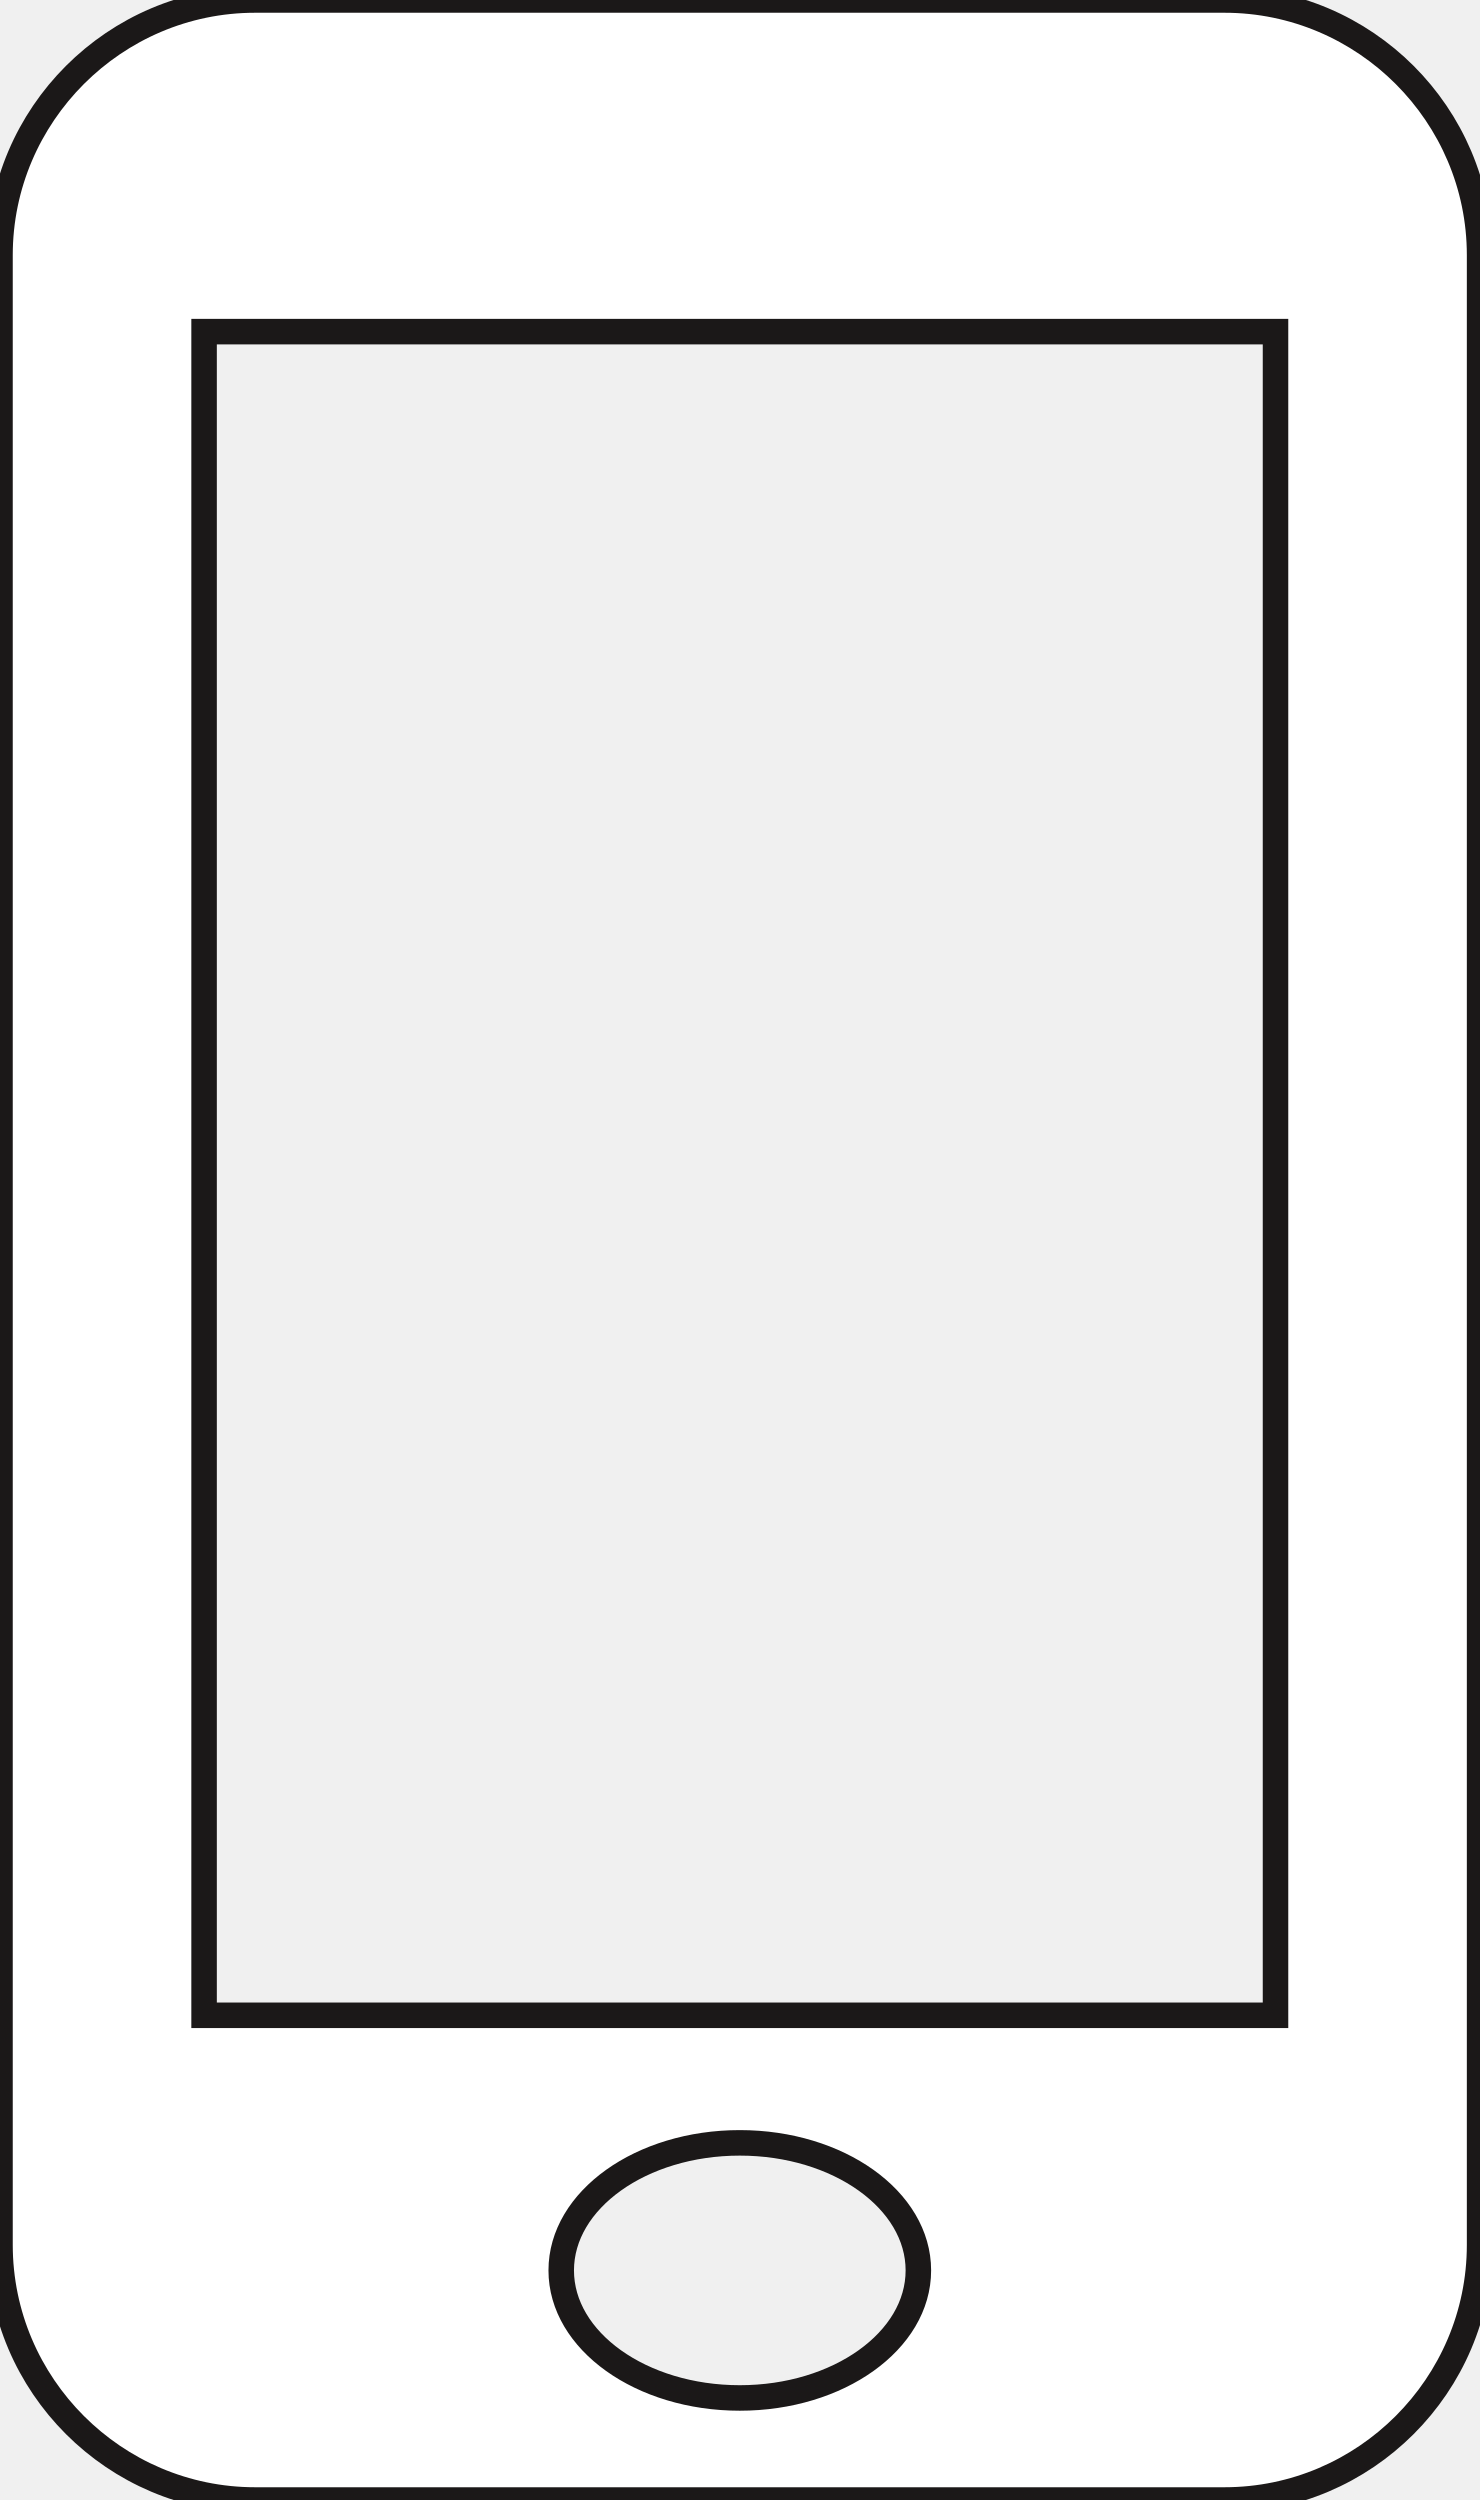
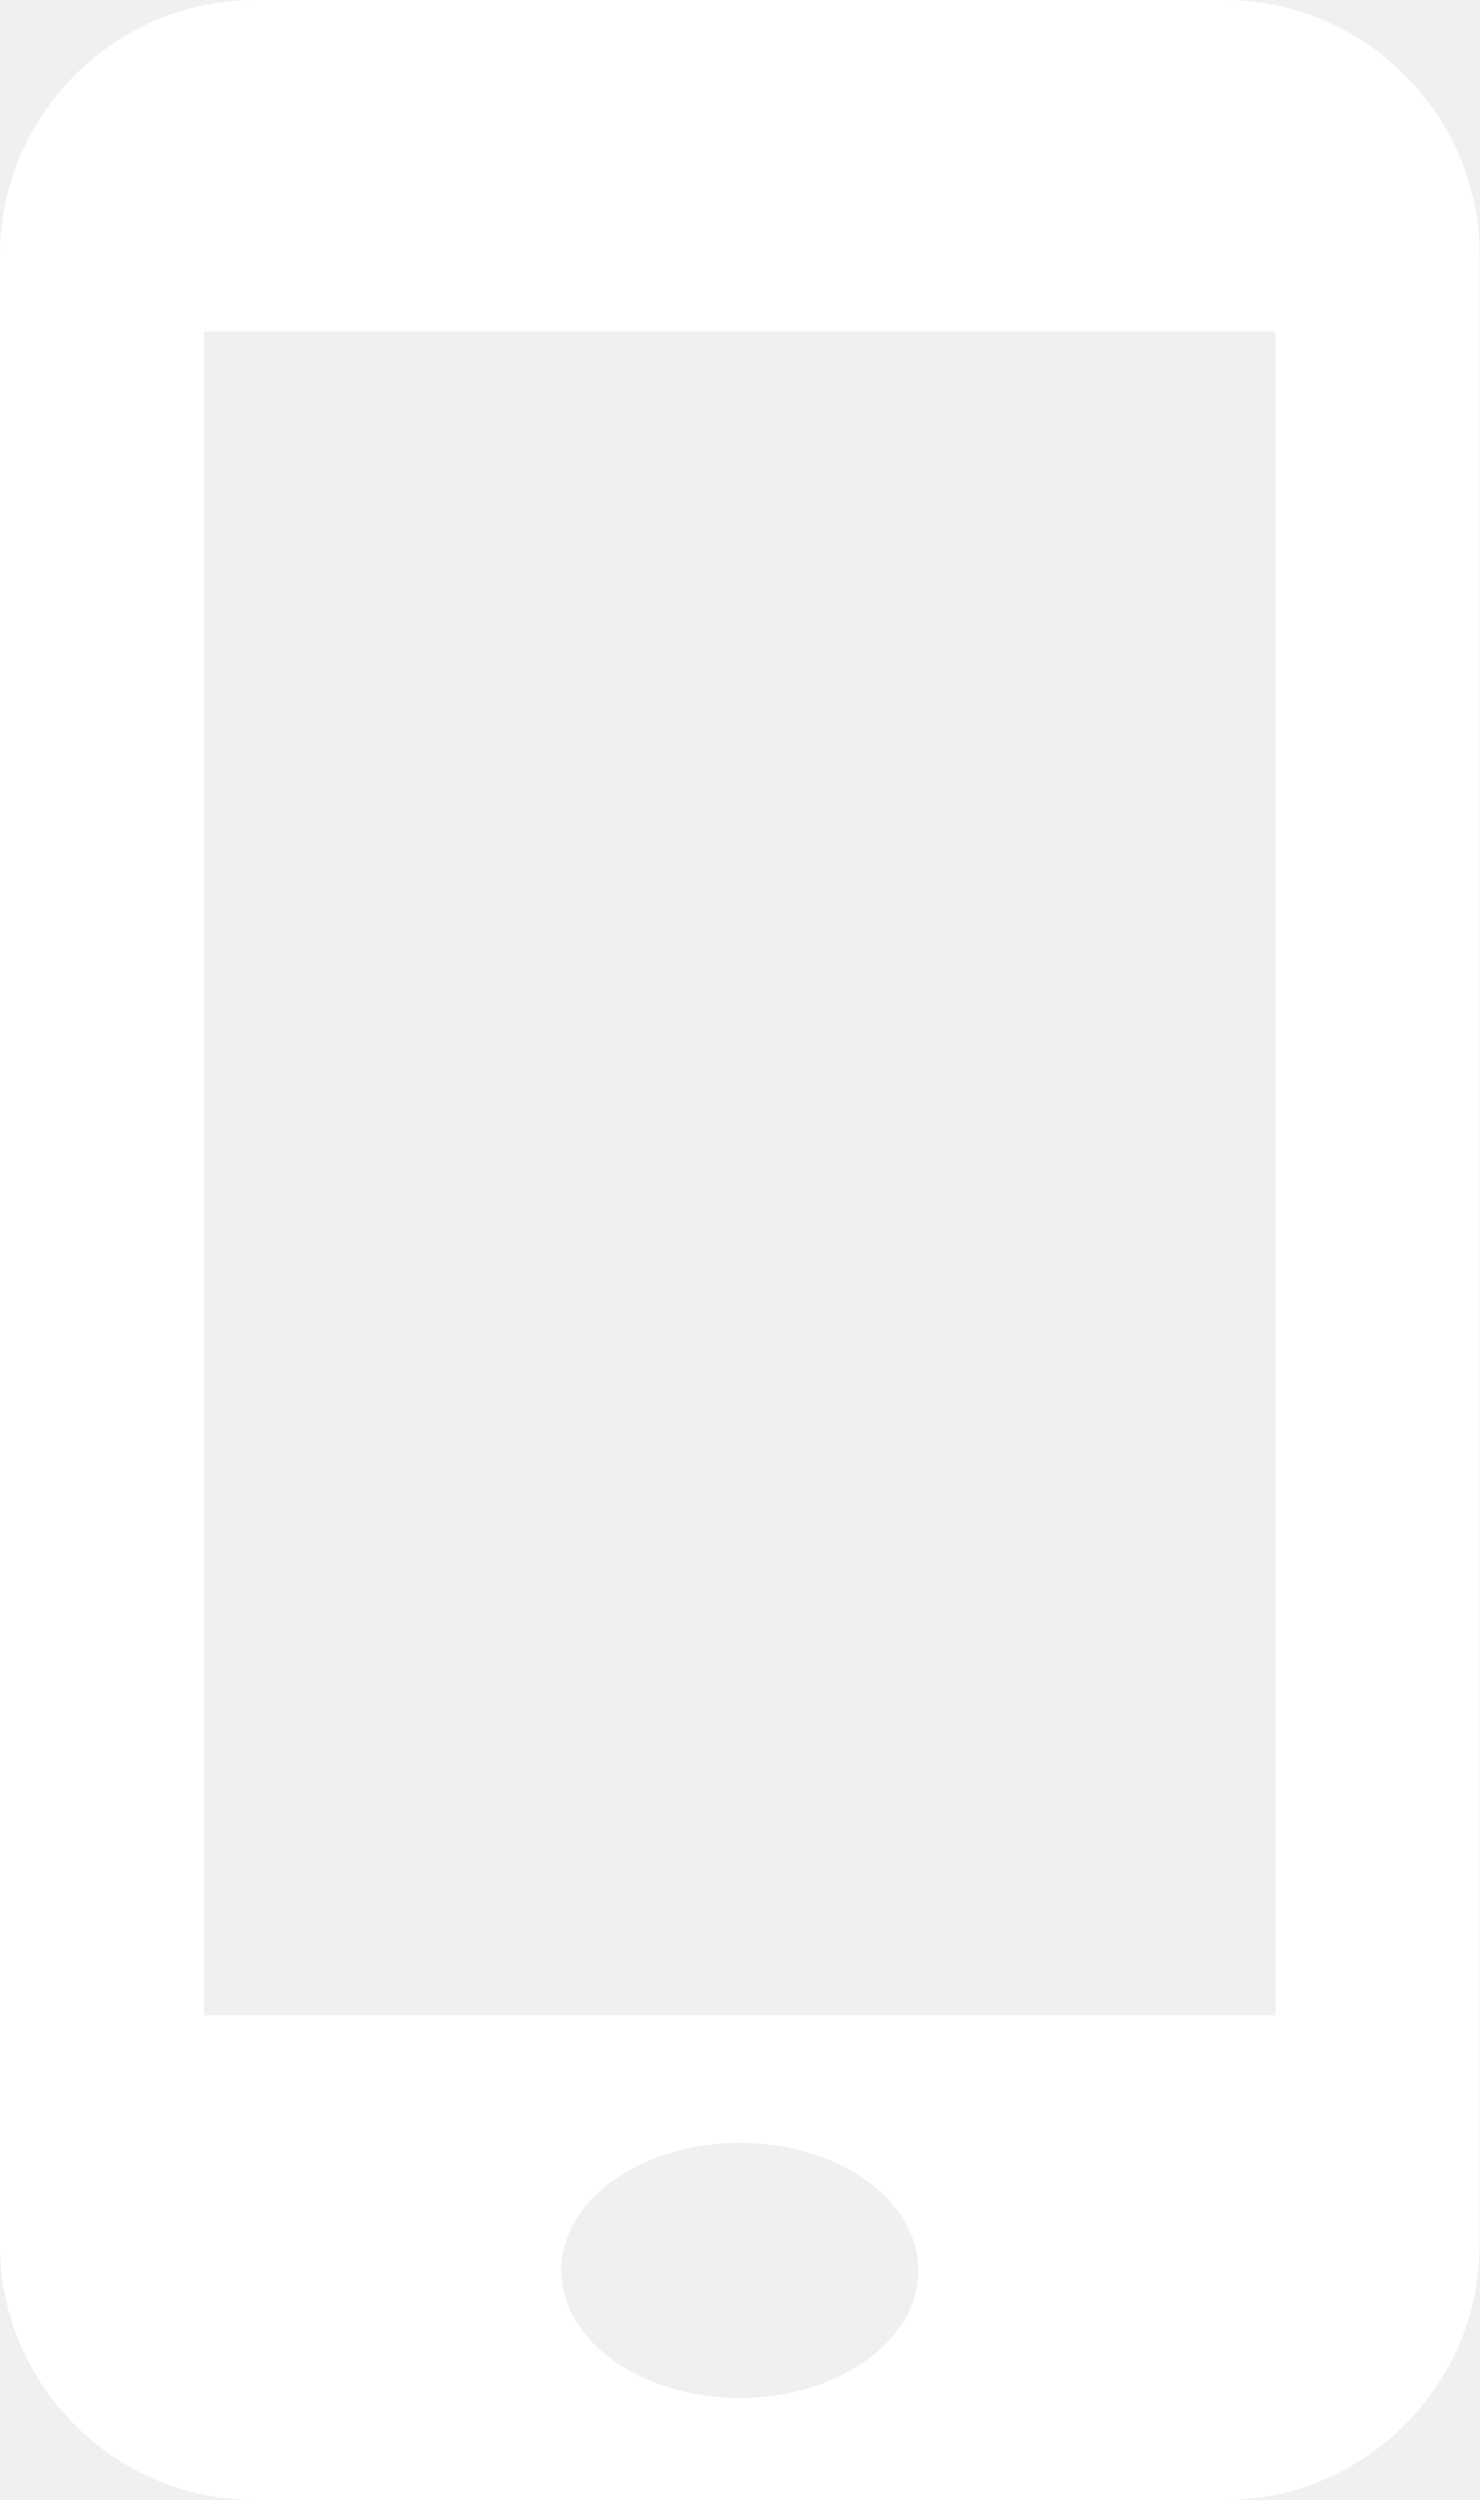
<svg xmlns="http://www.w3.org/2000/svg" version="1.1" id="All_glyphs" x="0px" y="0px" width="58px" height="98px" viewBox="0 0 58 98" enable-background="new 0 0 58 98" xml:space="preserve">
  <g>
-     <path fill="#FFFFFF" stroke="#1B1818" stroke-miterlimit="10" d="M48,0H10C4.5,0,0,4.5,0,10v78c0,5.5,4.5,10,10,10h38   c5.5,0,10-4.5,10-10V10C58,4.5,53.5,0,48,0z M29,94c-3.865,0-7-2.238-7-5c0-2.762,3.135-5,7-5c3.864,0,7,2.238,7,5   C36,91.763,32.864,94,29,94z M50,79H8V13h42V79z" />
+     <path fill="#FFFFFF" d="M48,0H10C4.5,0,0,4.5,0,10v78c0,5.5,4.5,10,10,10h38c5.5,0,10-4.5,10-10V10C58,4.5,53.5,0,48,0z M29,94   c-3.865,0-7-2.238-7-5s3.135-5,7-5c3.863,0,7,2.238,7,5C36,91.764,32.863,94,29,94z M50,79H8V13h42V79z" />
  </g>
</svg>
